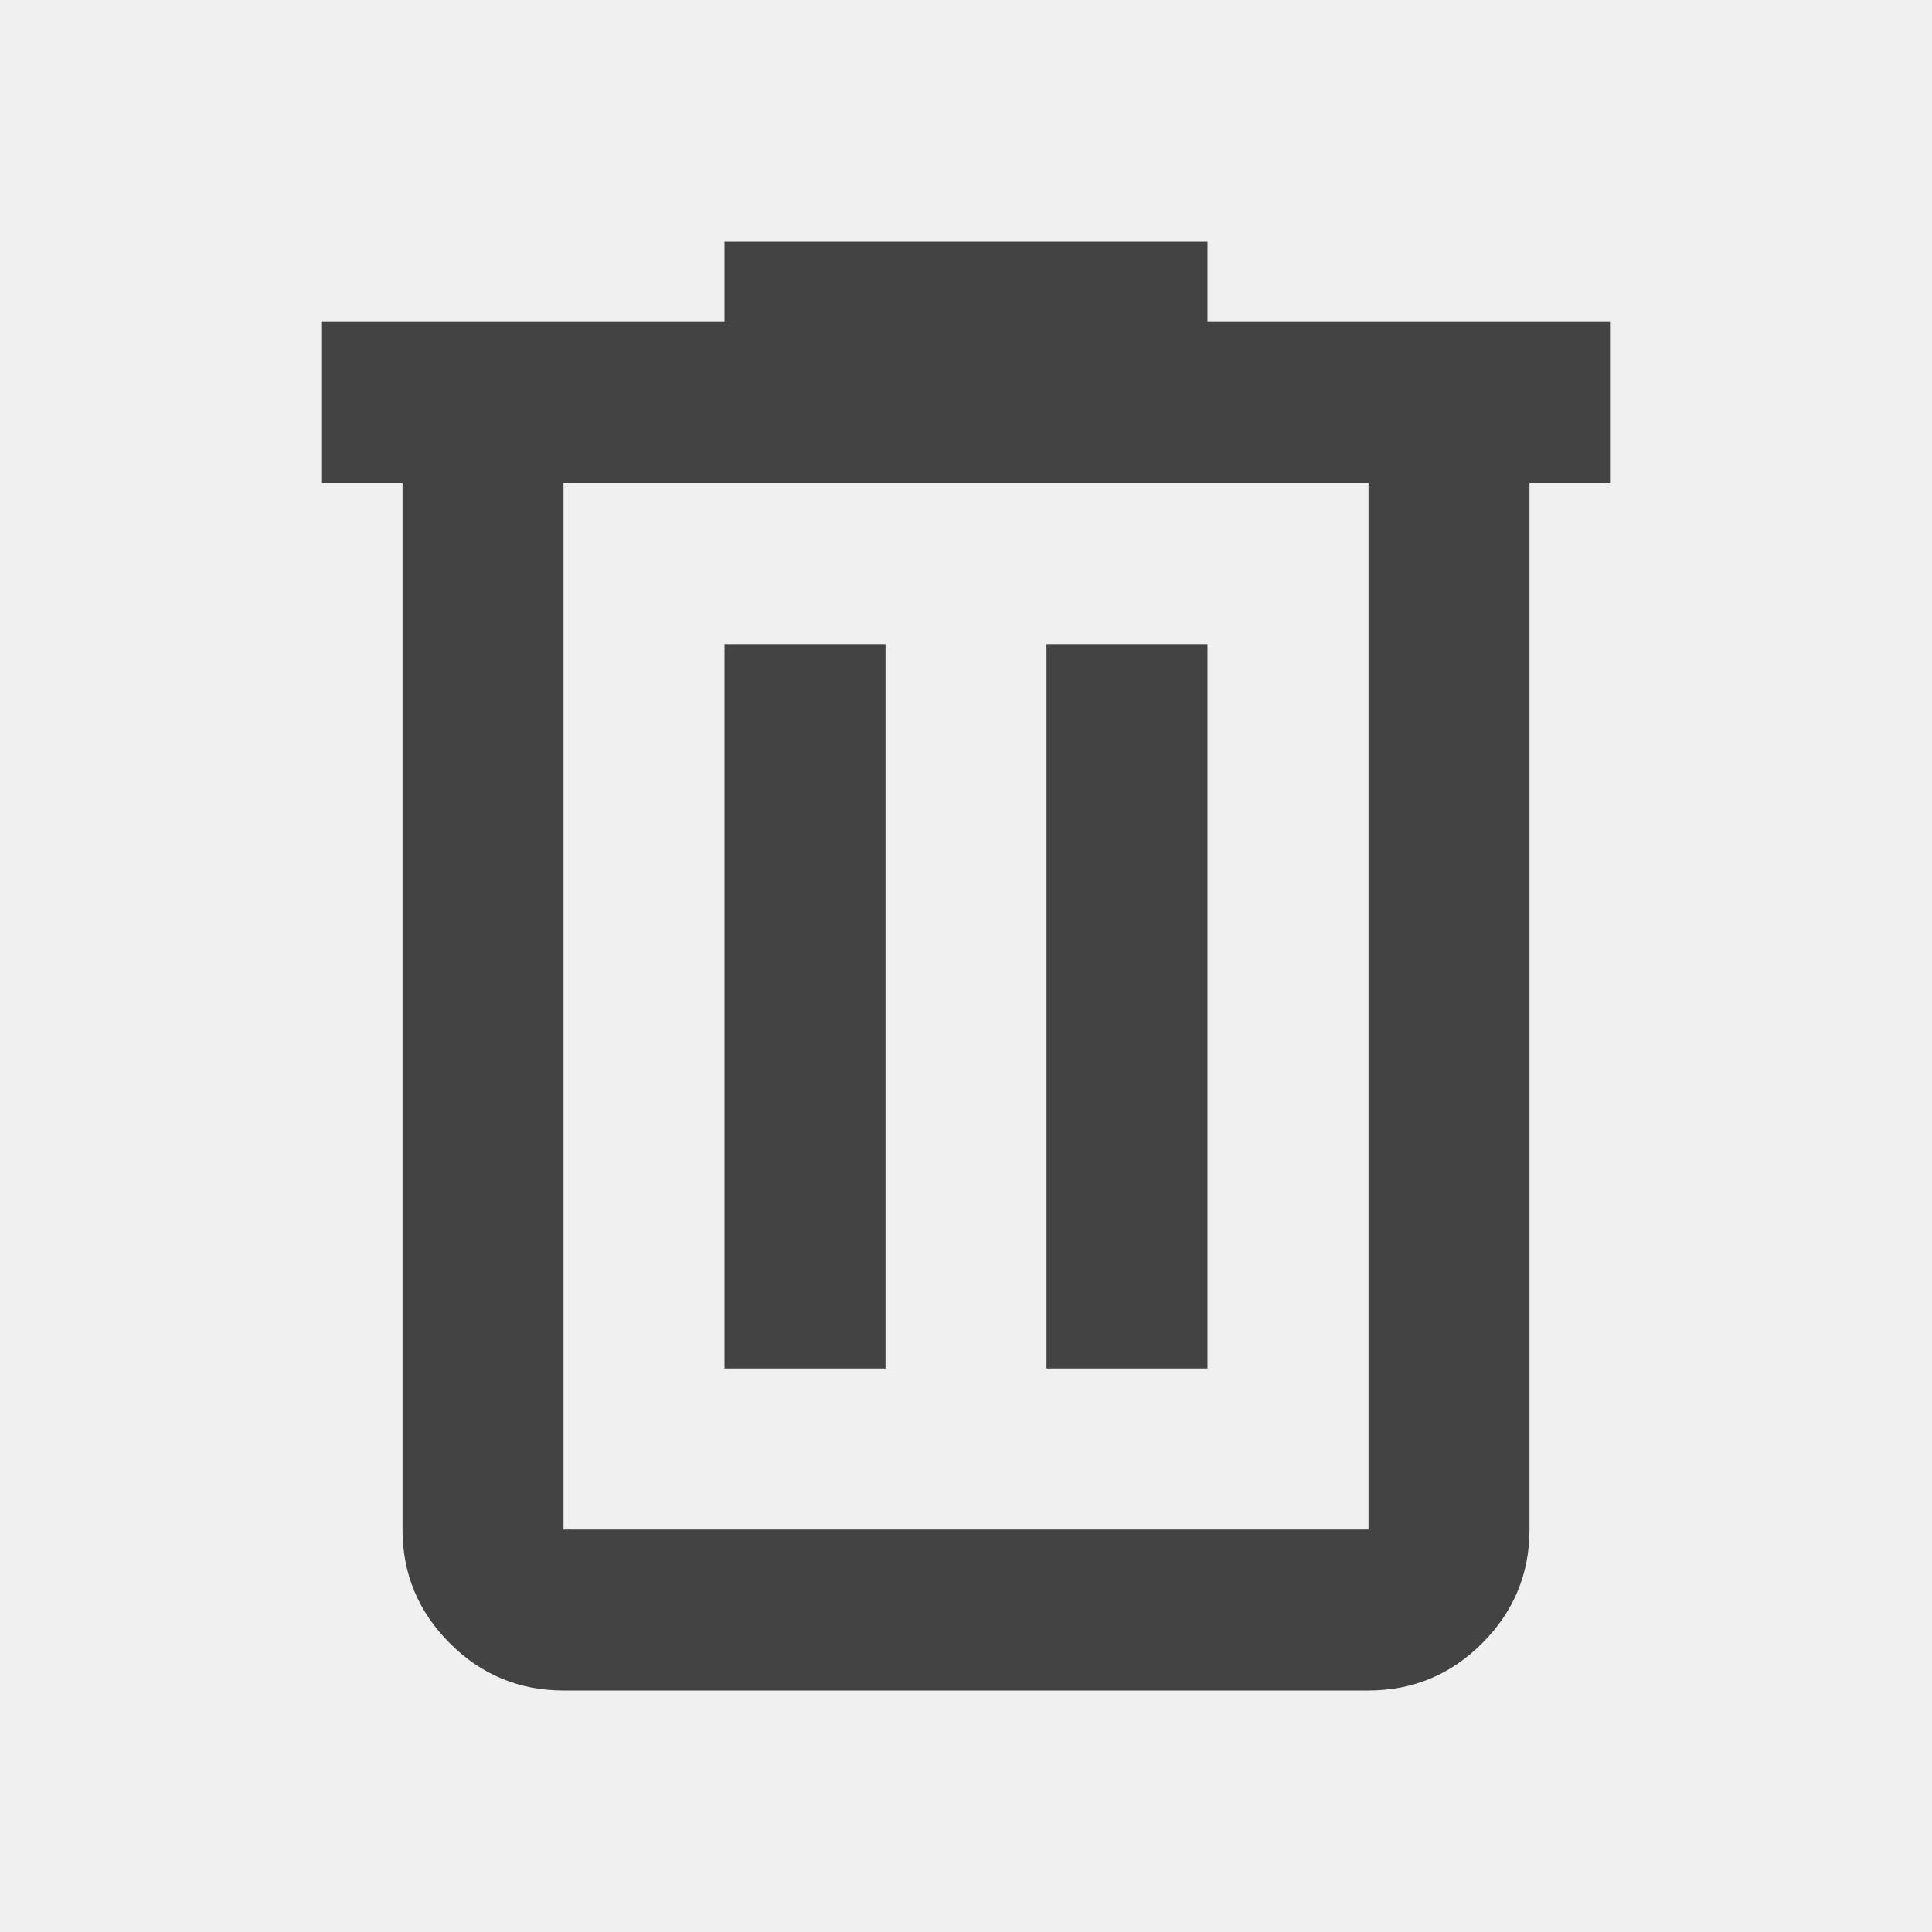
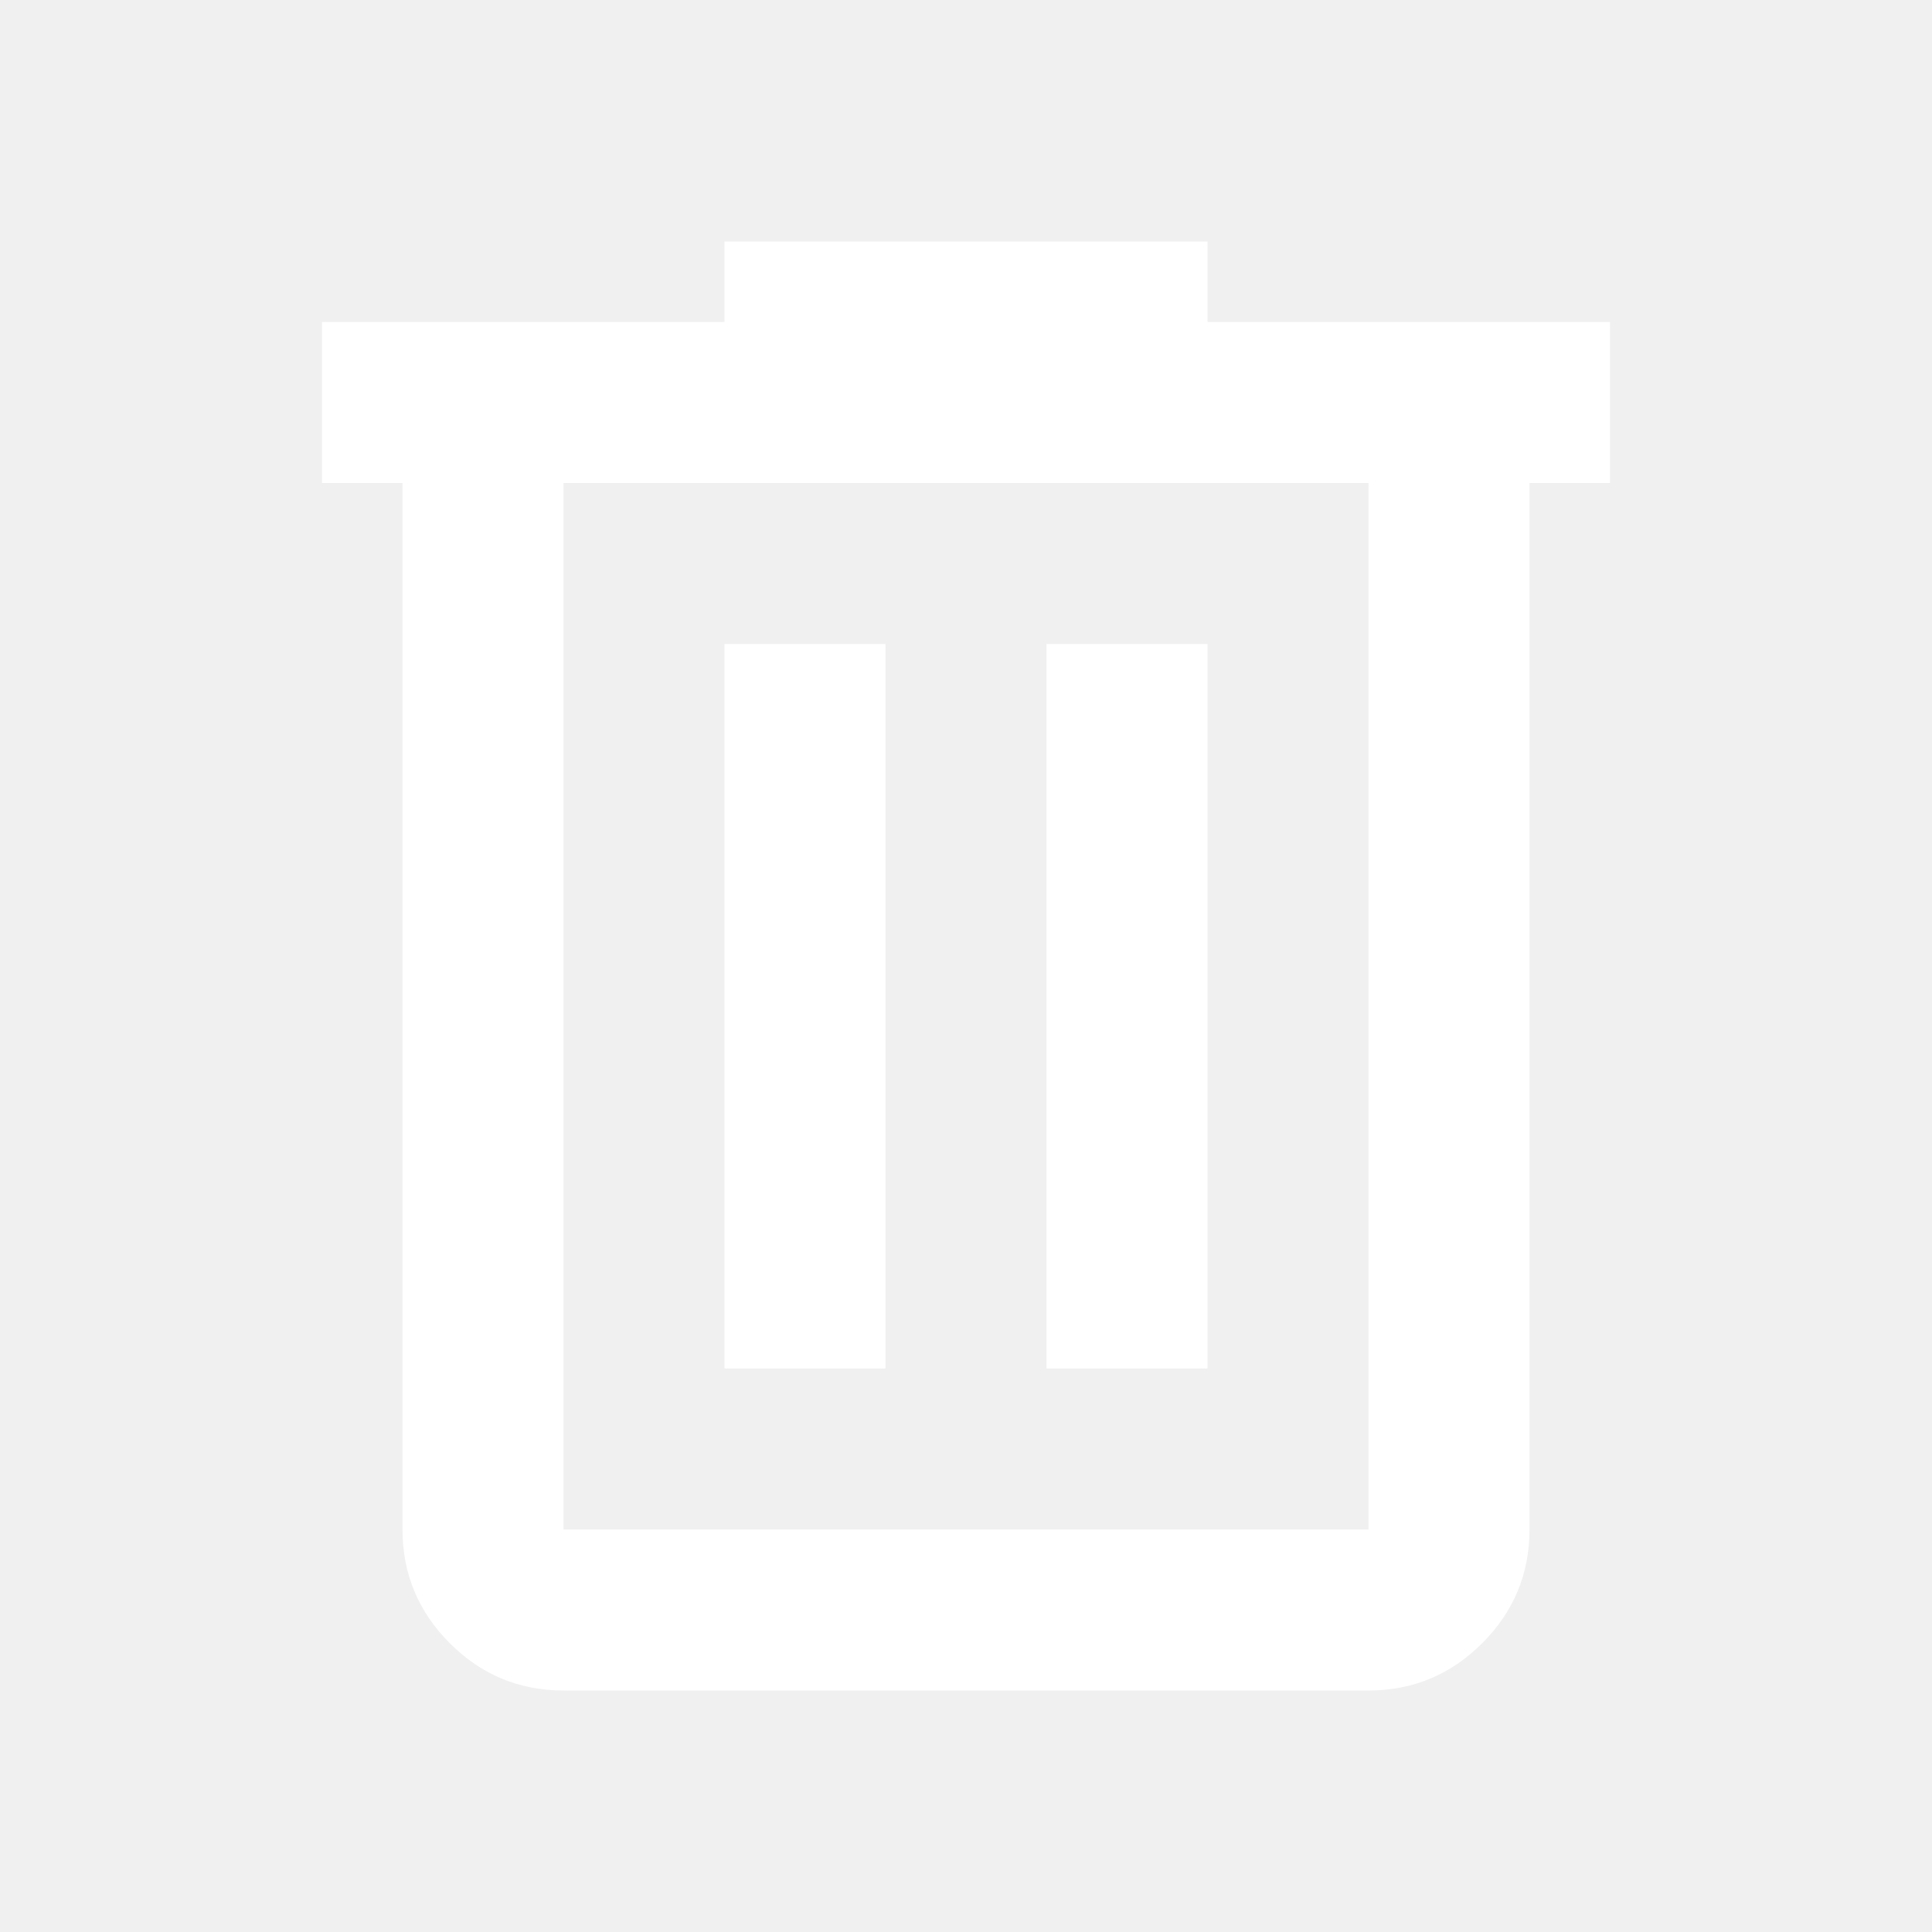
- <svg xmlns="http://www.w3.org/2000/svg" height="24px" viewBox="0 -960 960 960" width="24px" fill="#434343">
+ <svg xmlns="http://www.w3.org/2000/svg" height="24px" viewBox="0 -960 960 960" width="24px" fill="#ffffff">
  <path d="M280-120q-33 0-56.5-23.5T200-200v-520h-40v-80h200v-40h240v40h200v80h-40v520q0 33-23.5 56.5T680-120H280Zm400-600H280v520h400v-520ZM360-280h80v-360h-80v360Zm160 0h80v-360h-80v360ZM280-720v520-520Z" />
</svg>
